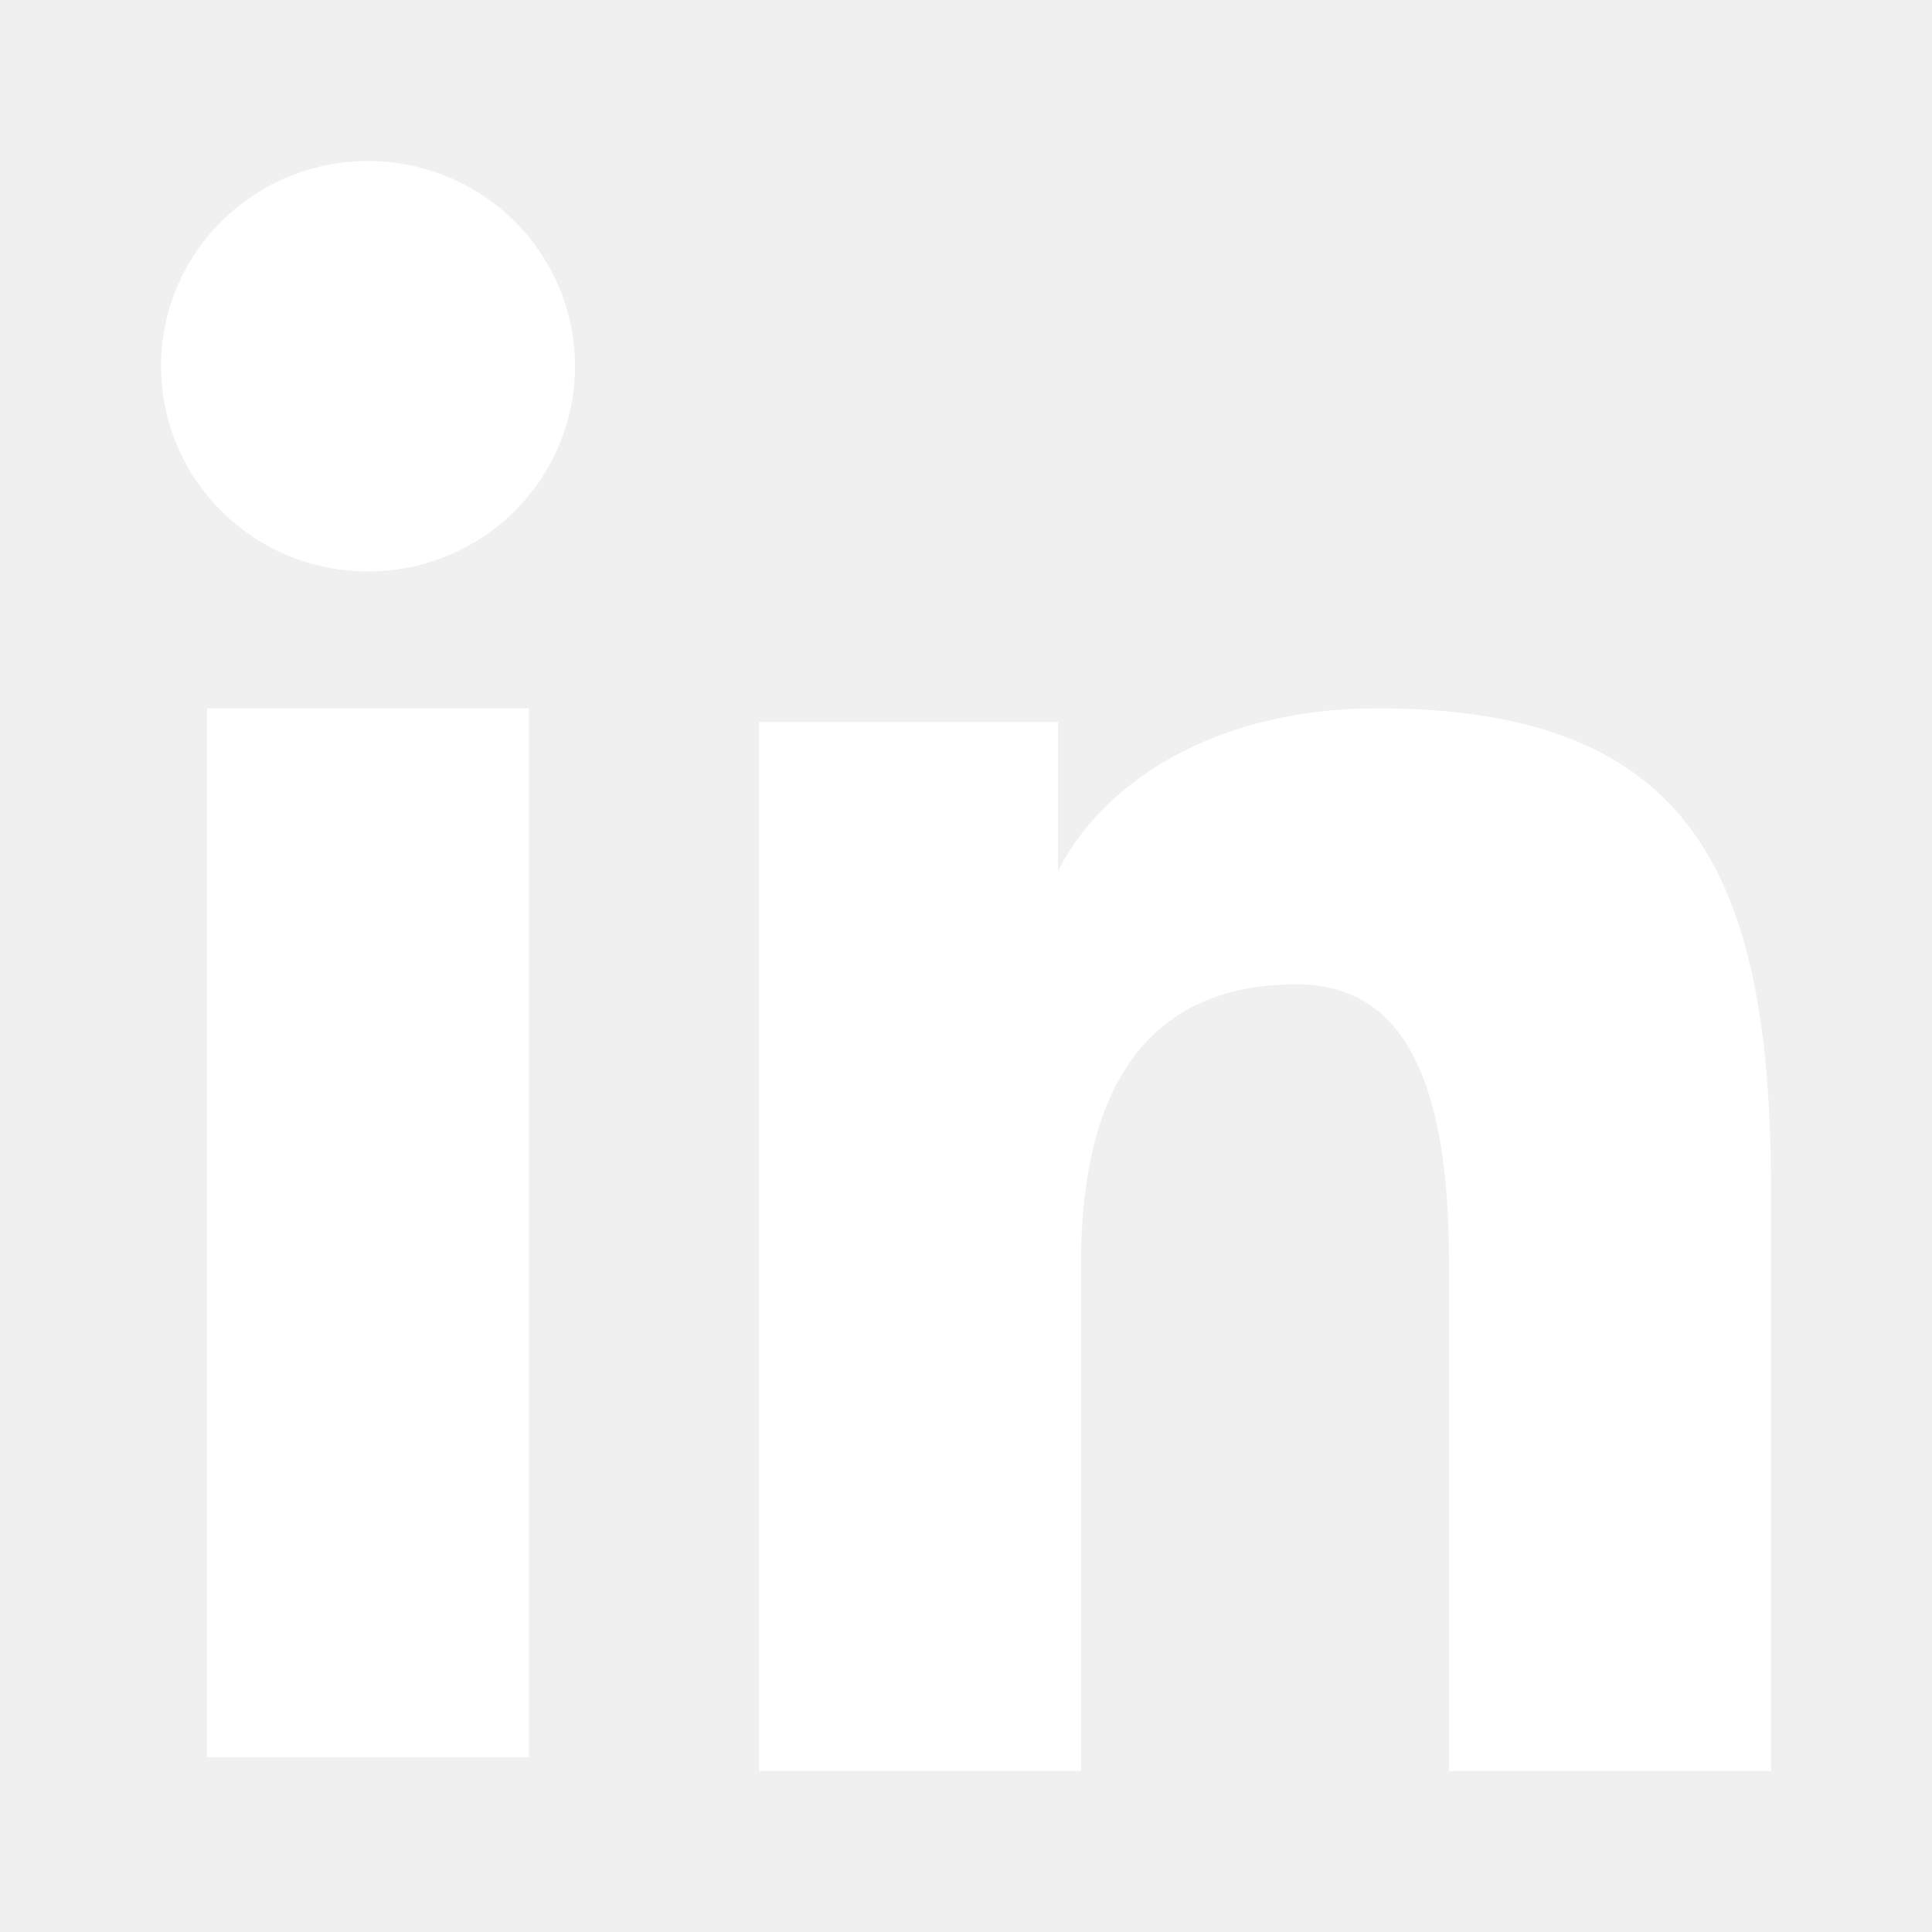
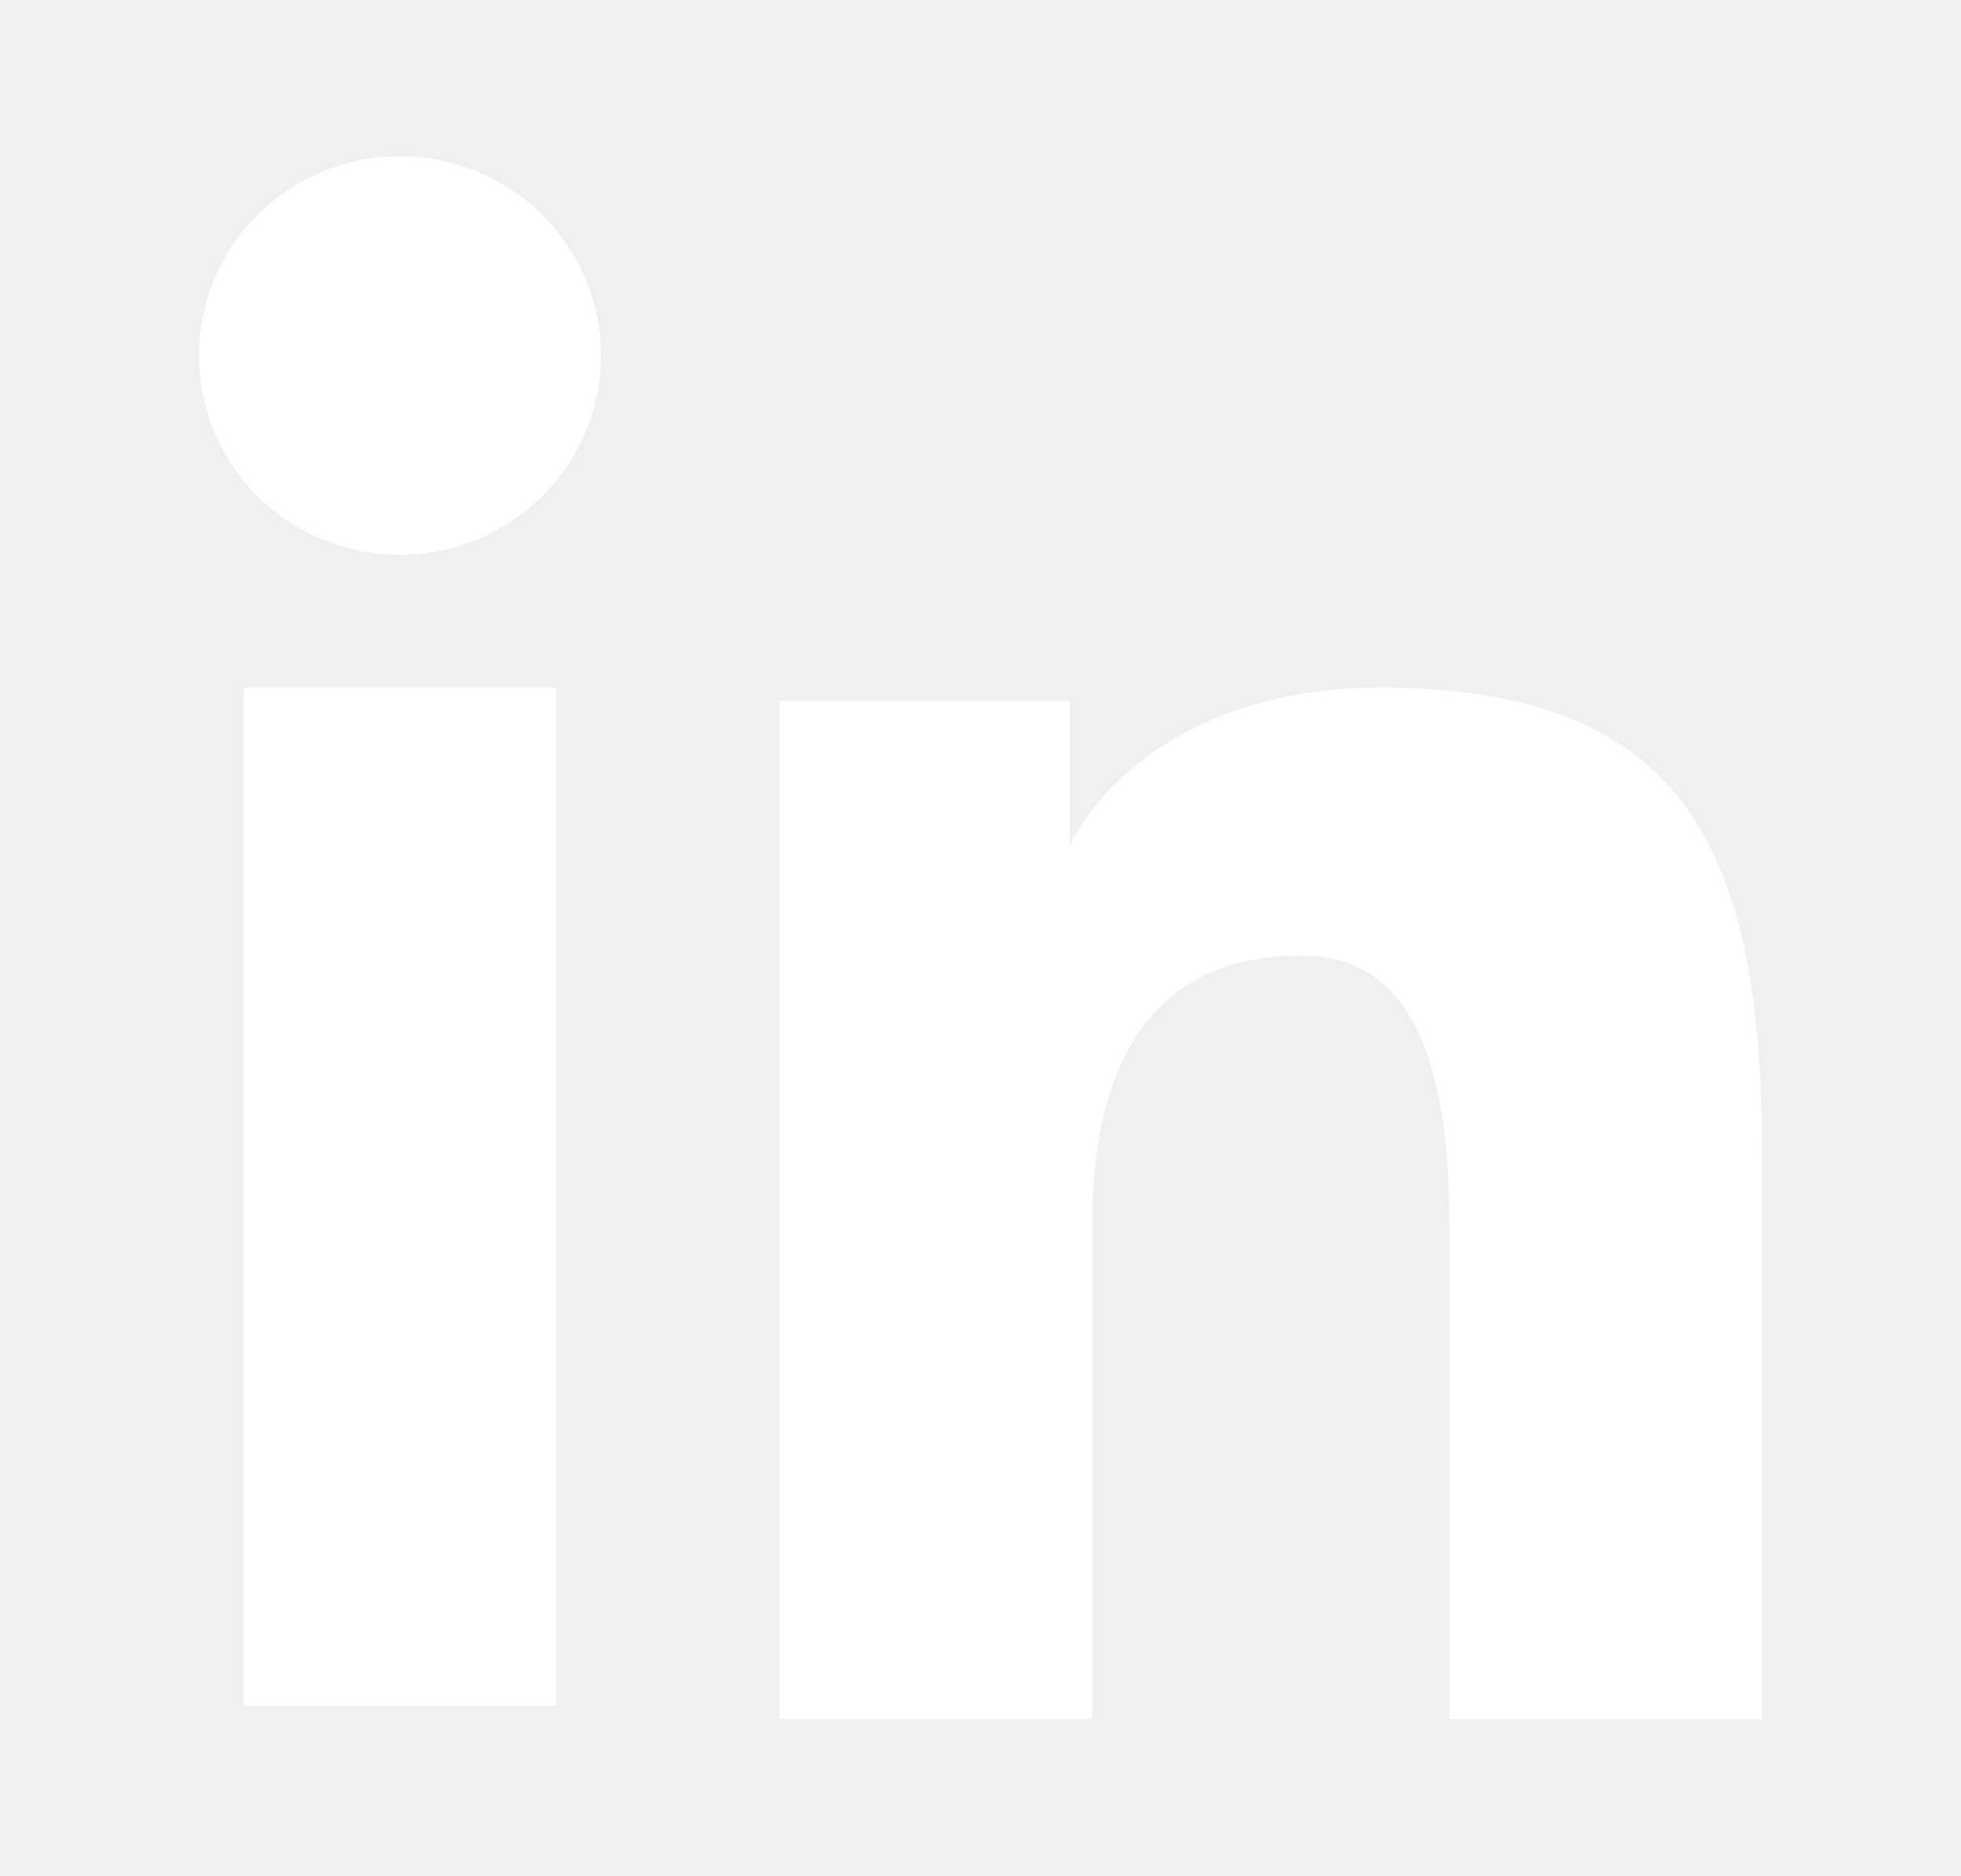
- <svg xmlns="http://www.w3.org/2000/svg" style="color: white" width="20" height="20" viewBox="0 0 24 24" fill="none">
+ <svg xmlns="http://www.w3.org/2000/svg" style="color: white" width="23" height="22" viewBox="0 0 24 24" fill="none">
  <path fill-rule="evenodd" clip-rule="evenodd" d="M9.429 8.969H13.143V10.819C13.678 9.755 15.05 8.799 17.111 8.799C21.062 8.799 22 10.917 22 14.803V22H18V15.688C18 13.475 17.465 12.227 16.103 12.227C14.214 12.227 13.429 13.572 13.429 15.688V22H9.429V8.969ZM2.571 21.83H6.571V8.799H2.571V21.83ZM7.143 4.55C7.143 4.884 7.076 5.216 6.947 5.525C6.818 5.835 6.628 6.116 6.39 6.352C6.151 6.589 5.867 6.777 5.555 6.905C5.243 7.033 4.909 7.099 4.571 7.099C4.234 7.099 3.899 7.033 3.587 6.905C3.275 6.777 2.992 6.589 2.753 6.352C2.514 6.116 2.325 5.835 2.196 5.525C2.067 5.216 2 4.884 2 4.55C2 3.873 2.271 3.225 2.753 2.747C3.235 2.269 3.889 2 4.571 2C5.253 2 5.907 2.269 6.39 2.747C6.872 3.225 7.143 3.873 7.143 4.55Z" fill="white" />
</svg>
